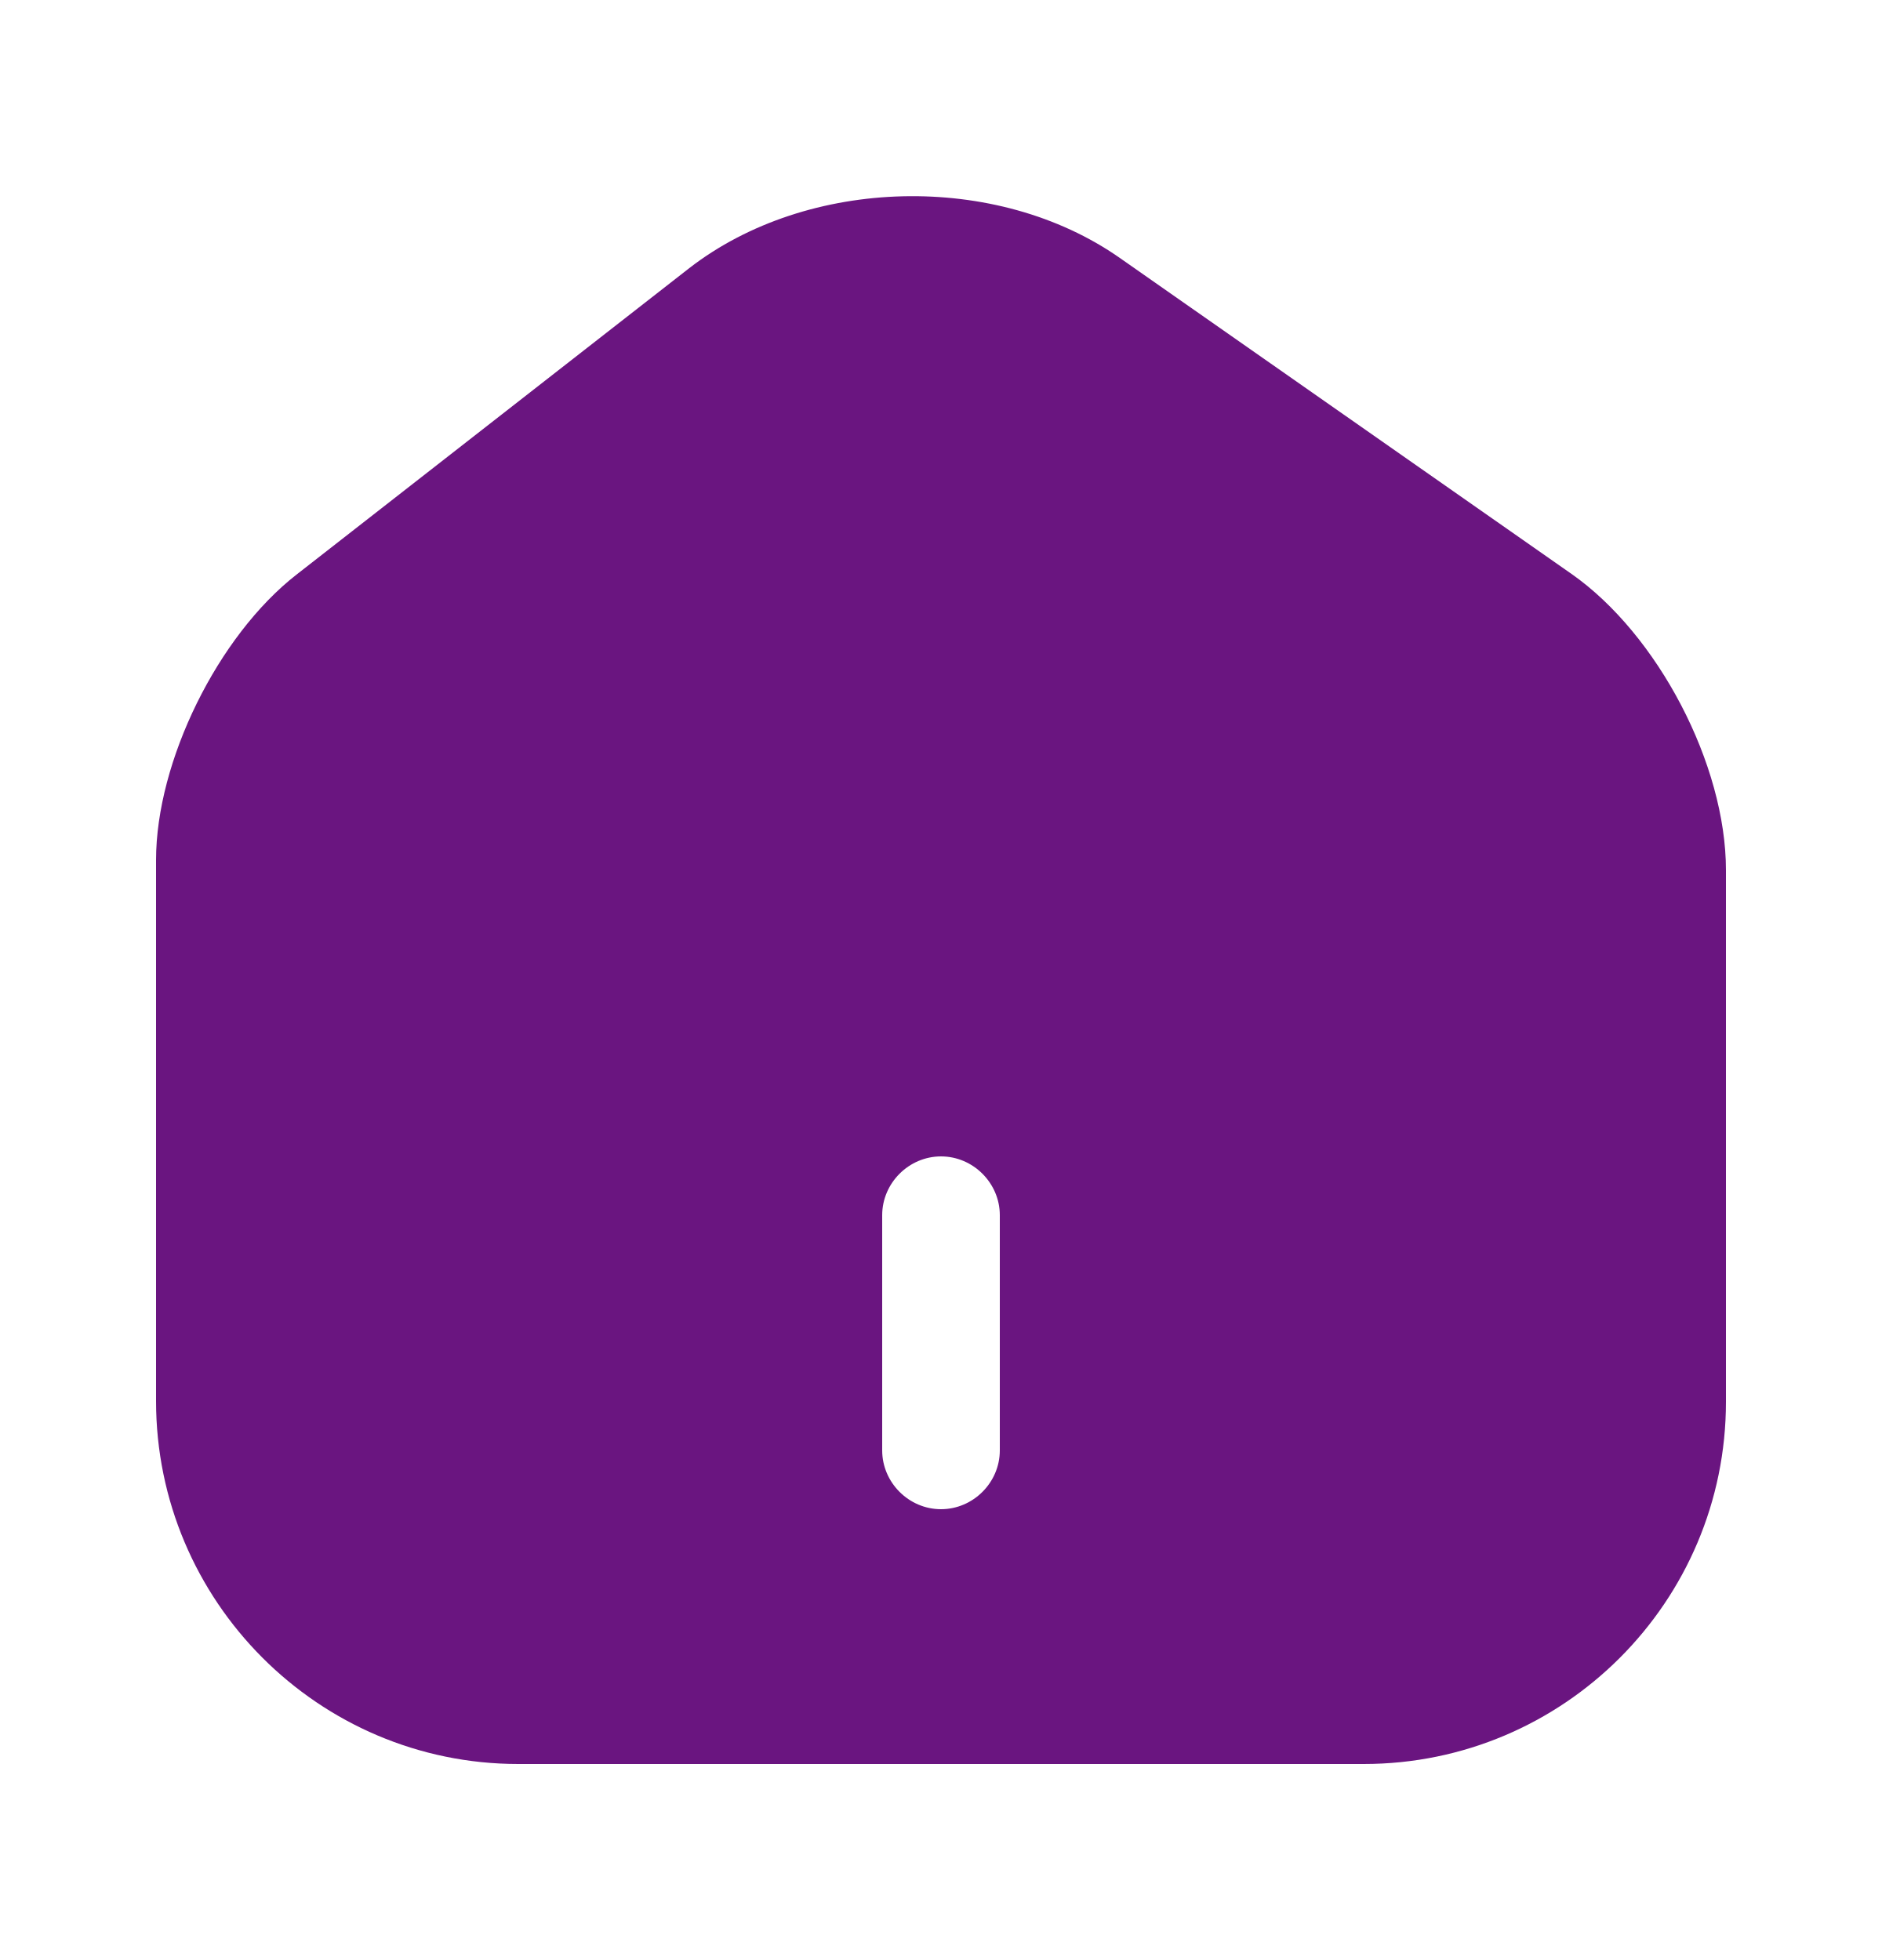
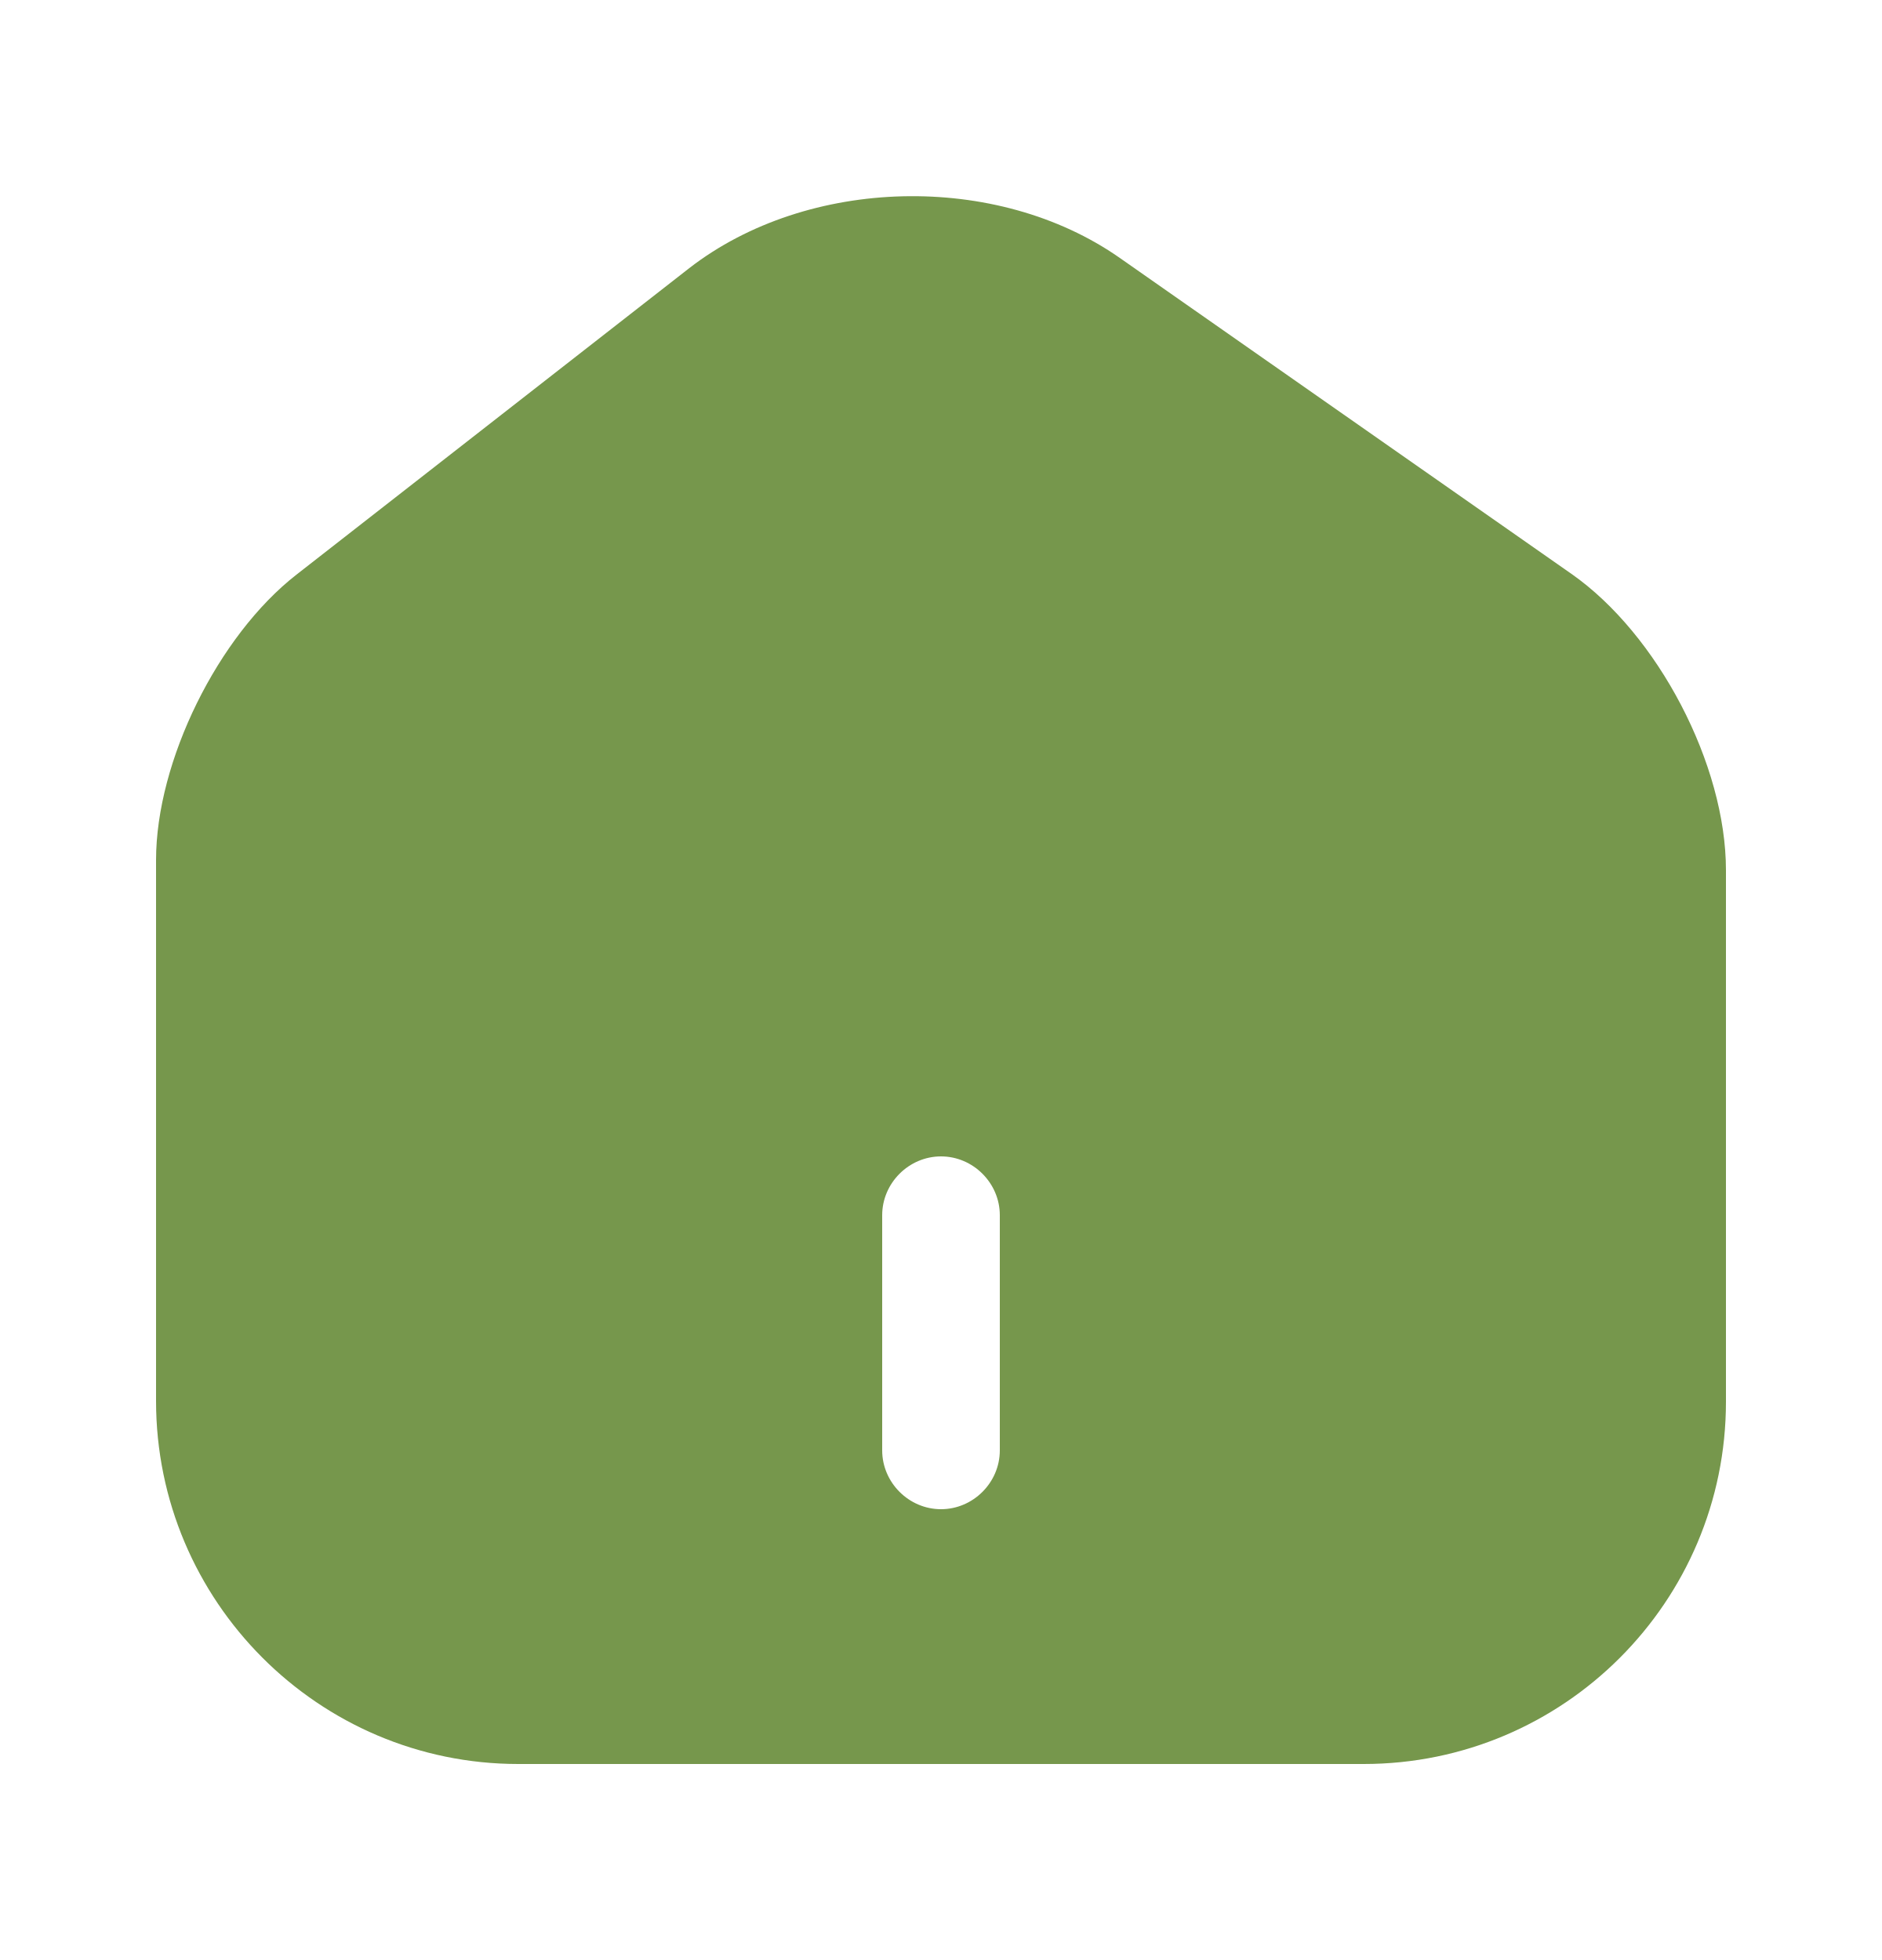
<svg xmlns="http://www.w3.org/2000/svg" width="24" height="25" viewBox="0 0 24 25" fill="none">
-   <path d="m20.04 7.32-5.76-4.03c-1.57-1.1-3.98-1.04-5.49.13L3.78 7.33c-1 .78-1.79 2.38-1.79 3.64v6.9c0 2.55 2.07 4.63 4.62 4.63h10.78c2.55 0 4.62-2.07 4.62-4.62V11.1c0-1.35-.87-3.01-1.97-3.78zM12.75 18.5c0 .41-.34.75-.75.75s-.75-.34-.75-.75v-3c0-.41.34-.75.75-.75s.75.34.75.75v3z" fill="#6A1580" />
+   <path d="m20.04 7.32-5.76-4.03c-1.57-1.1-3.98-1.04-5.49.13L3.78 7.33c-1 .78-1.79 2.38-1.79 3.64v6.9c0 2.55 2.07 4.63 4.62 4.63h10.78c2.55 0 4.62-2.07 4.62-4.62V11.1c0-1.35-.87-3.01-1.97-3.78zM12.75 18.5c0 .41-.34.75-.75.75s-.75-.34-.75-.75v-3c0-.41.34-.75.75-.75s.75.34.75.75v3z" fill="#76974C" />
</svg>
